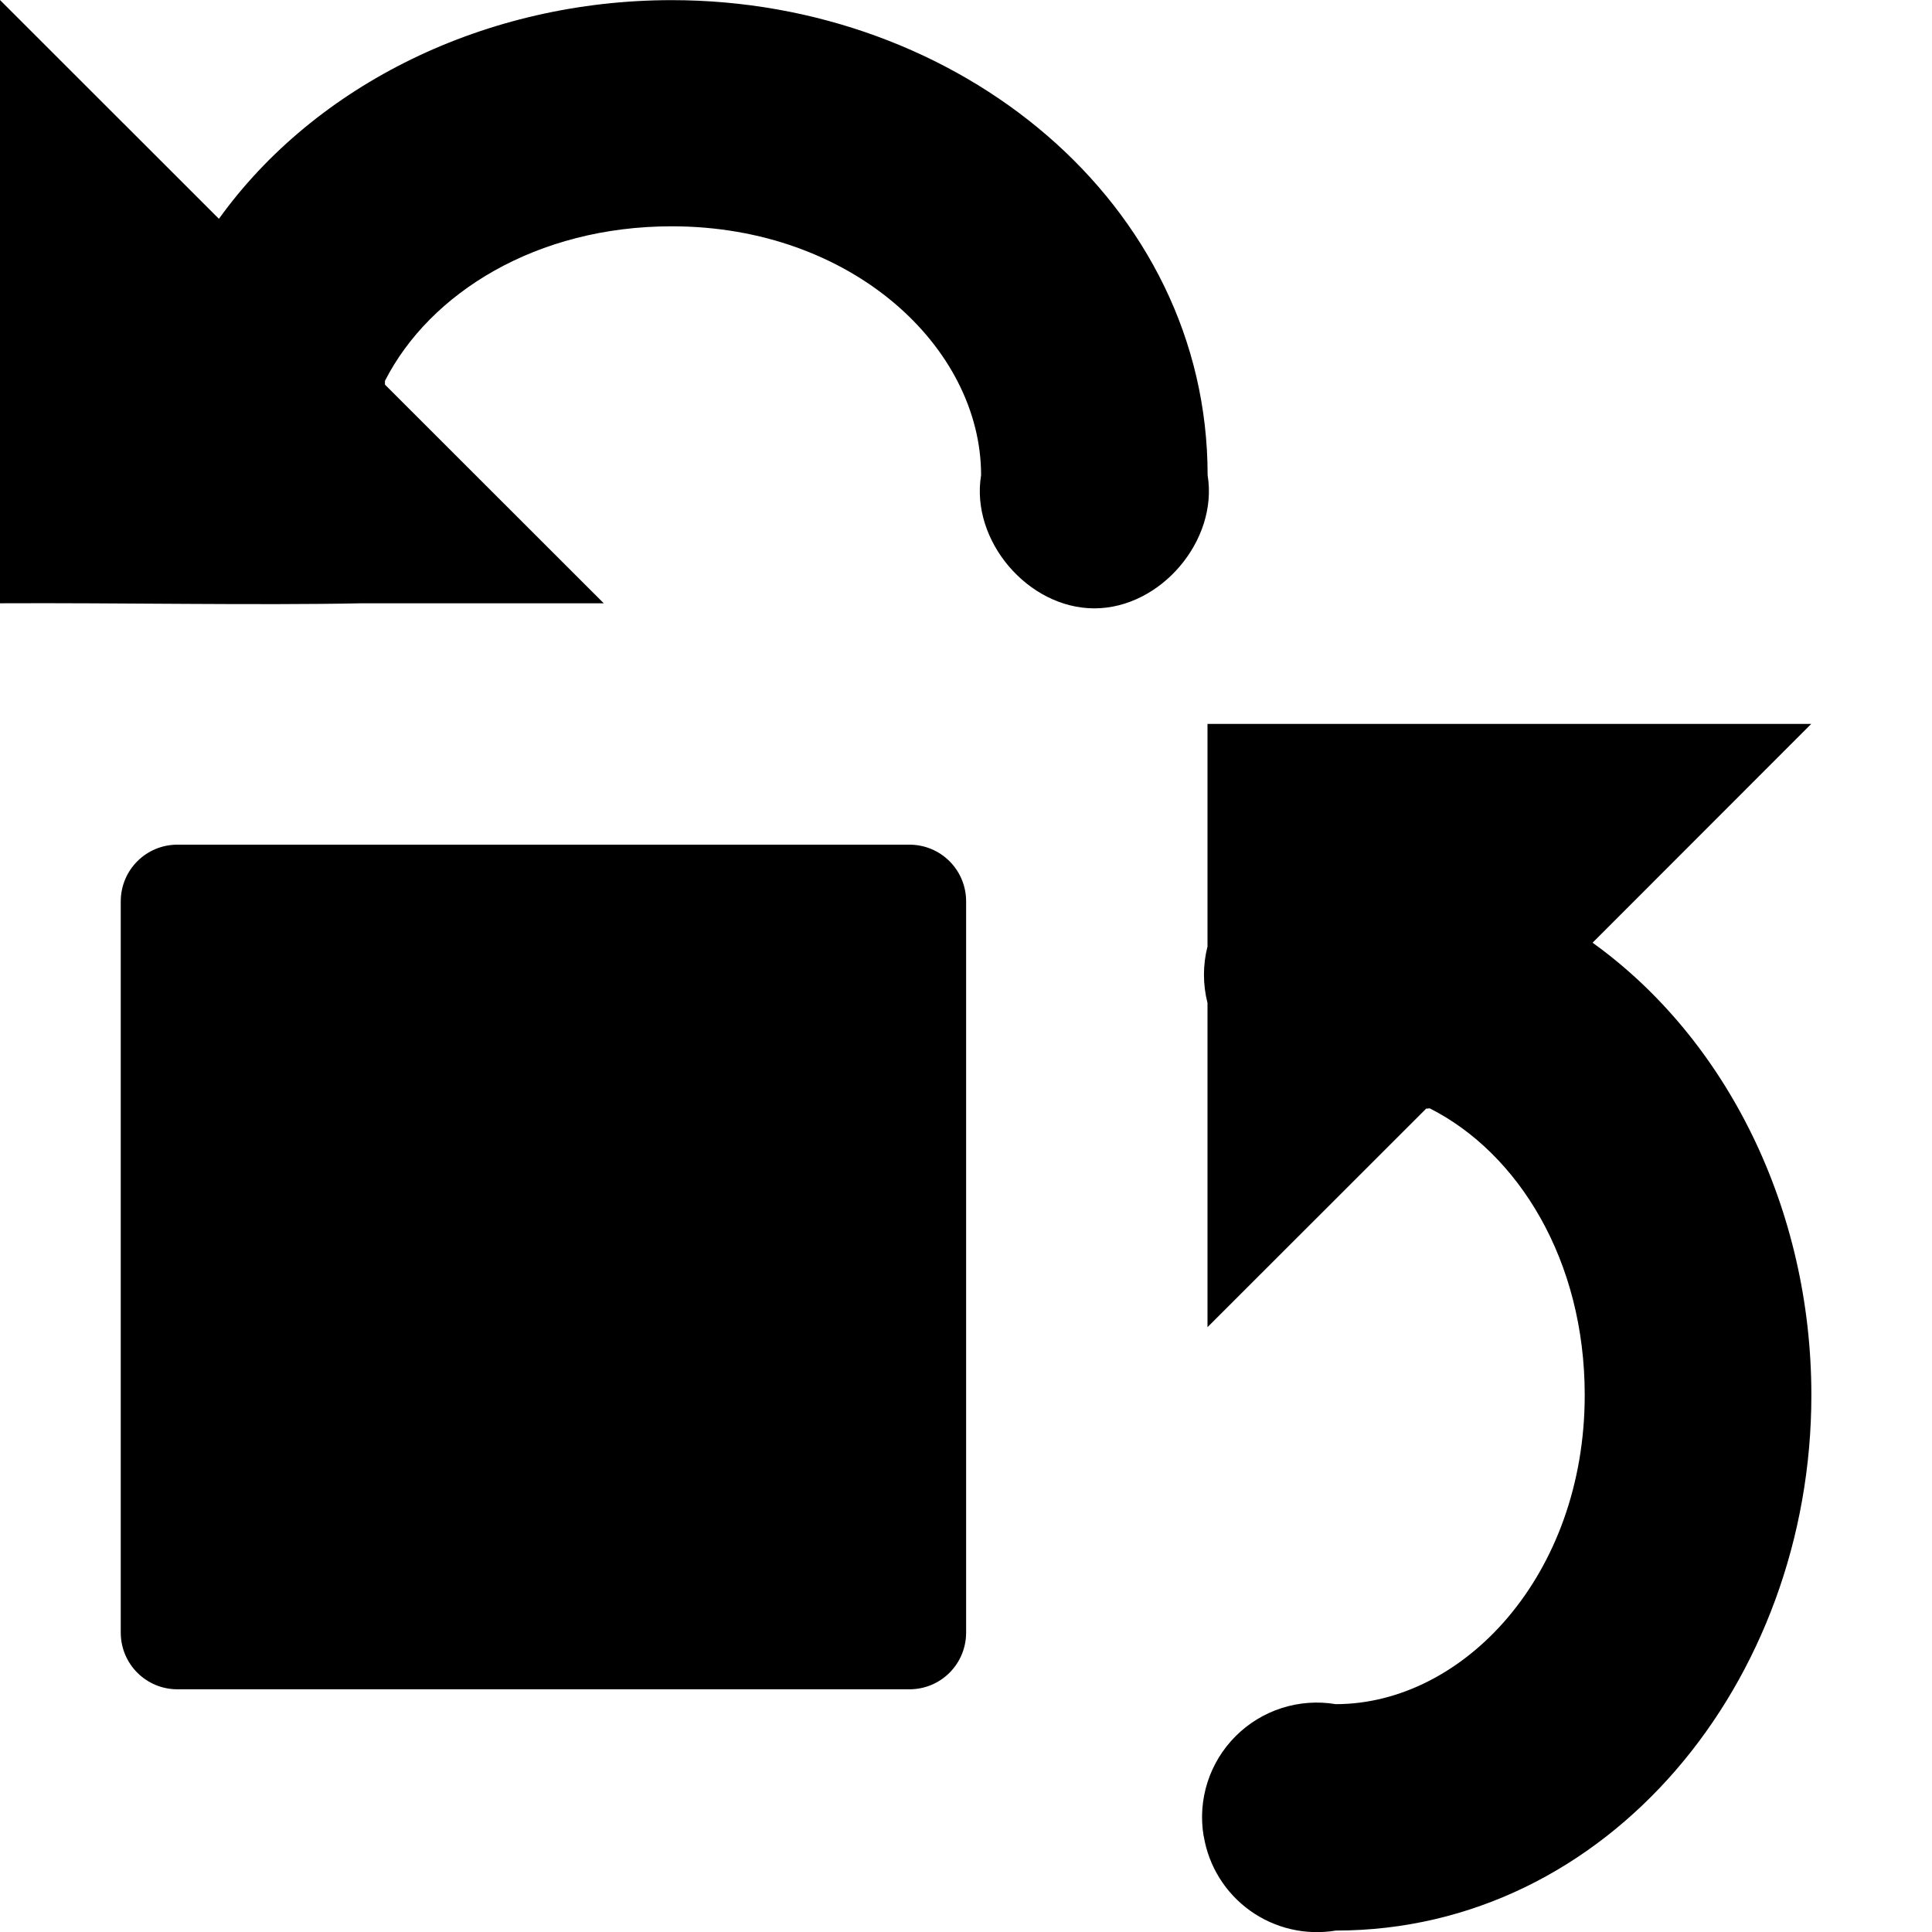
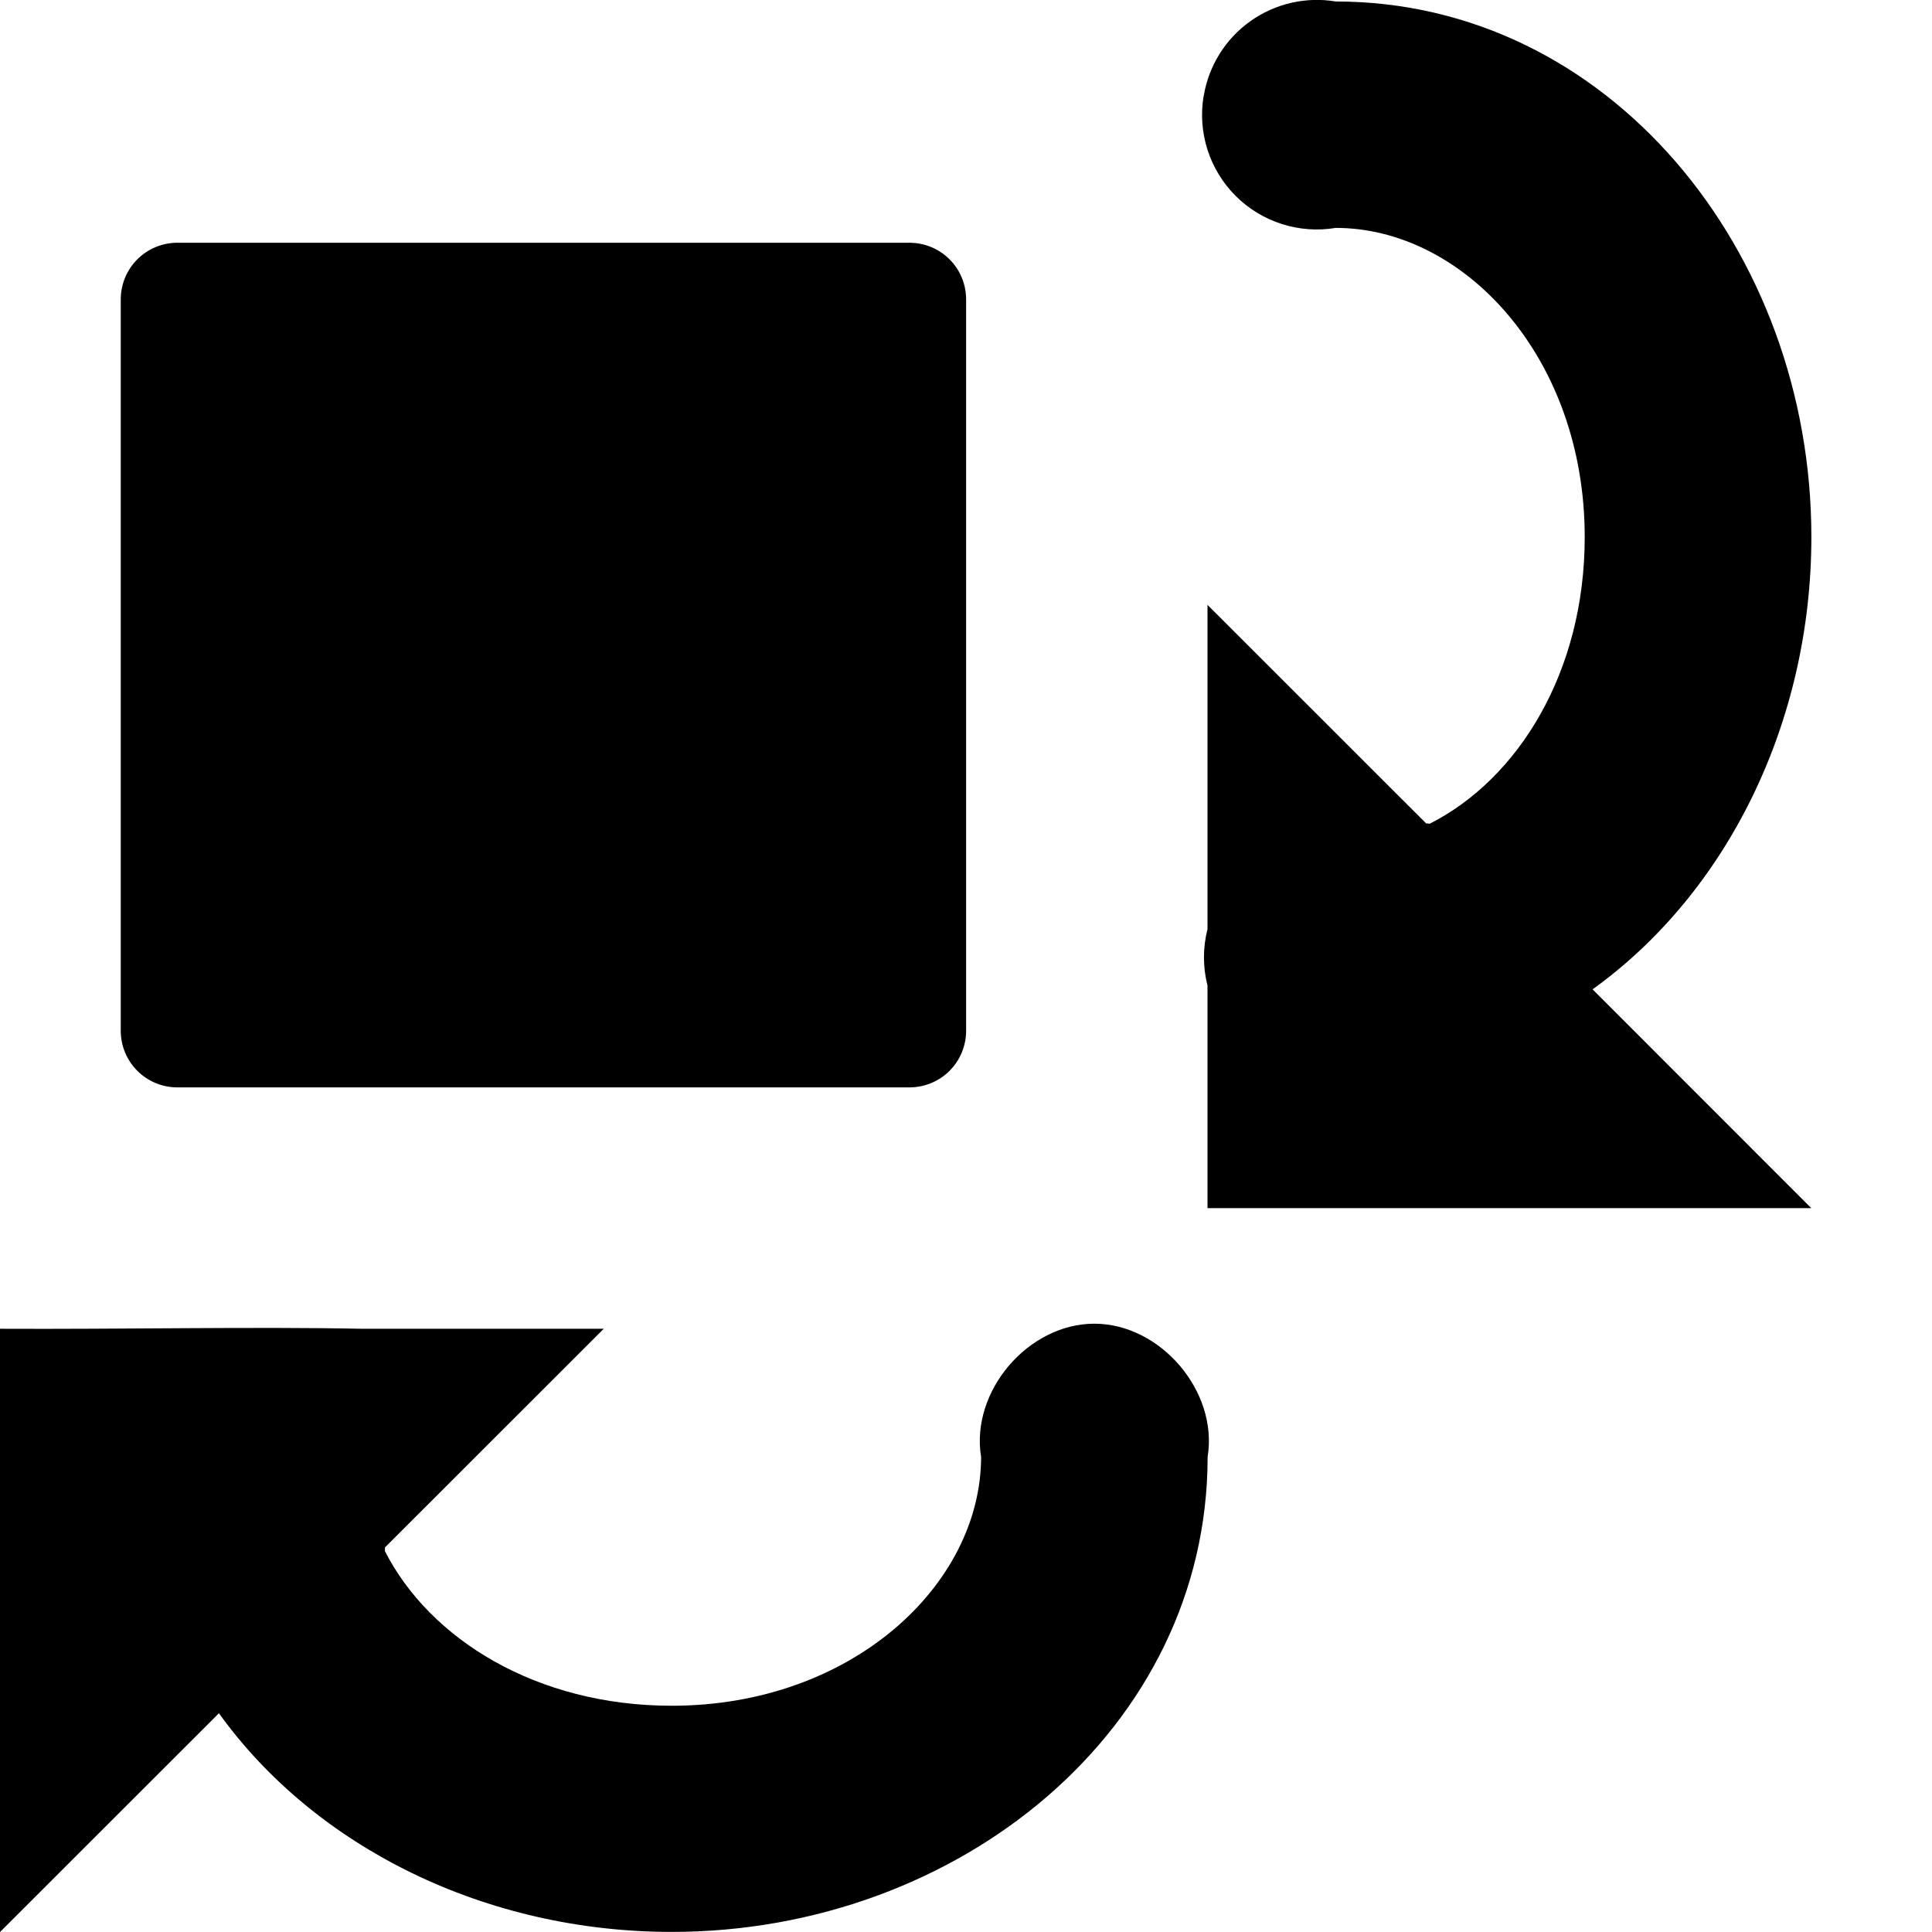
<svg xmlns="http://www.w3.org/2000/svg" version="1.1" id="svg1" width="16" height="16" viewBox="0 0 16 16">
-   <g transform="matrix(1,0,0,0.999995,-559,-712.3713)" id="transform-rotate">
+   <g transform="matrix(1,0,0,-0.999995,-559,728.3717)" id="transform-rotate">
    <path id="rect10072" d="m 559.47,712.375 h 15.061 c 0.26,0 0.47,0.209 0.47,0.47 v 15.048 c 0,0.26 -0.209,0.47 -0.47,0.47 h -15.061 c -0.26,0 -0.47,-0.209 -0.47,-0.47 v -15.048 c 0,-0.26 0.209,-0.47 0.47,-0.47 z" style="opacity:0;fill:none" />
    <path style="opacity:1" d="m 559,712.375 v 4.996 c 0.985,-0.005 2.115,0.018 3,0 h 2 l -1.812,-1.811 v -0.031 c 0.371,-0.728 1.255,-1.28 2.375,-1.28 1.493,0 2.562,1.004 2.562,2.061 -0.089,0.541 0.388,1.103 0.938,1.103 0.549,0 1.027,-0.562 0.938,-1.103 0,-2.254 -2.064,-3.934 -4.438,-3.934 -1.54,0 -2.95,0.698 -3.75,1.811 z" id="path18623" />
    <path style="opacity:1" d="m 568.969,727.582 a 0.95,0.949 0 0 0 1.094,0.781 c 2.256,0 3.938,-2.063 3.938,-4.434 0,-1.539 -0.699,-2.947 -1.812,-3.747 L 574,718.37 h -5 v 1.749 0.094 a 0.95,0.949 0 0 0 0,0.468 v 0.687 1.998 l 1.812,-1.811 c 0.009,0.004 0.023,-0.004 0.031,0 0.729,0.37 1.281,1.254 1.281,2.373 0,1.492 -1.005,2.56 -2.062,2.56 a 0.95,0.949 0 0 0 -1.094,1.093 z" id="rect10846" />
    <path id="rect23174" d="m 560.47,719.37 h 6.061 c 0.26,0 0.47,0.209 0.47,0.47 v 6.055 c 0,0.26 -0.209,0.47 -0.47,0.47 h -6.061 c -0.26,0 -0.47,-0.209 -0.47,-0.47 v -6.055 c 0,-0.26 0.209,-0.47 0.47,-0.47 z" style="opacity:1" />
  </g>
</svg>
